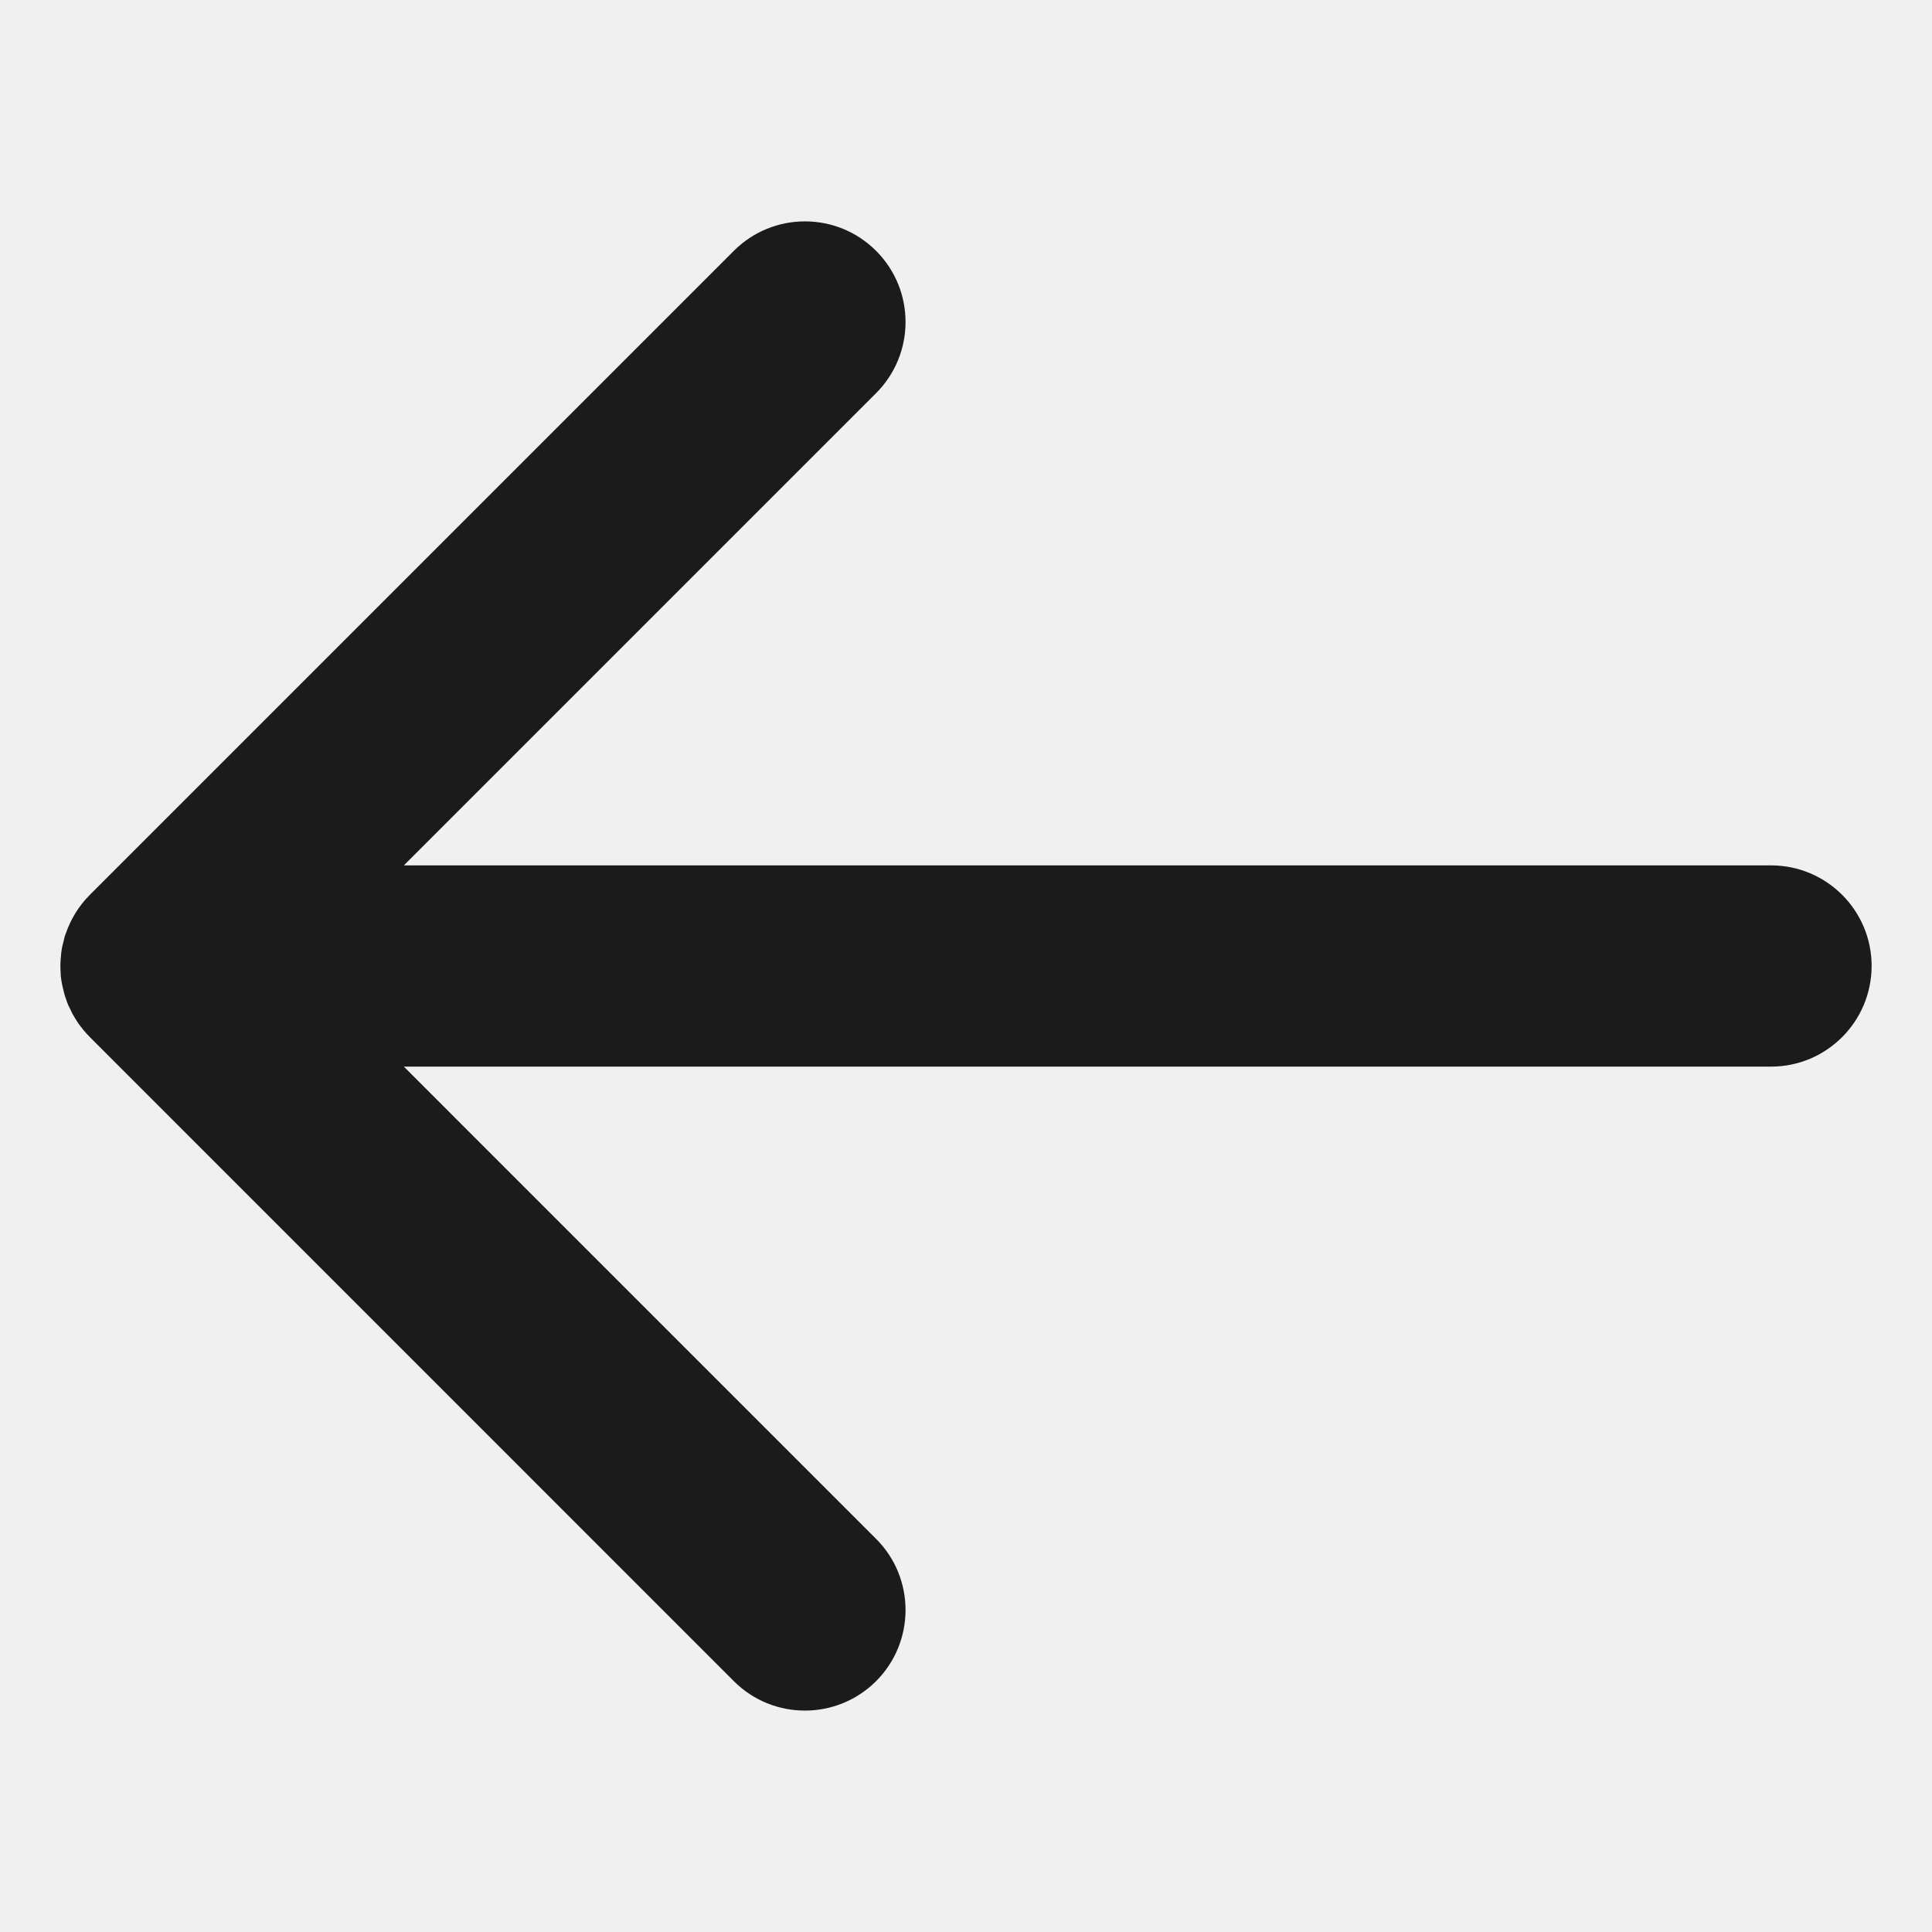
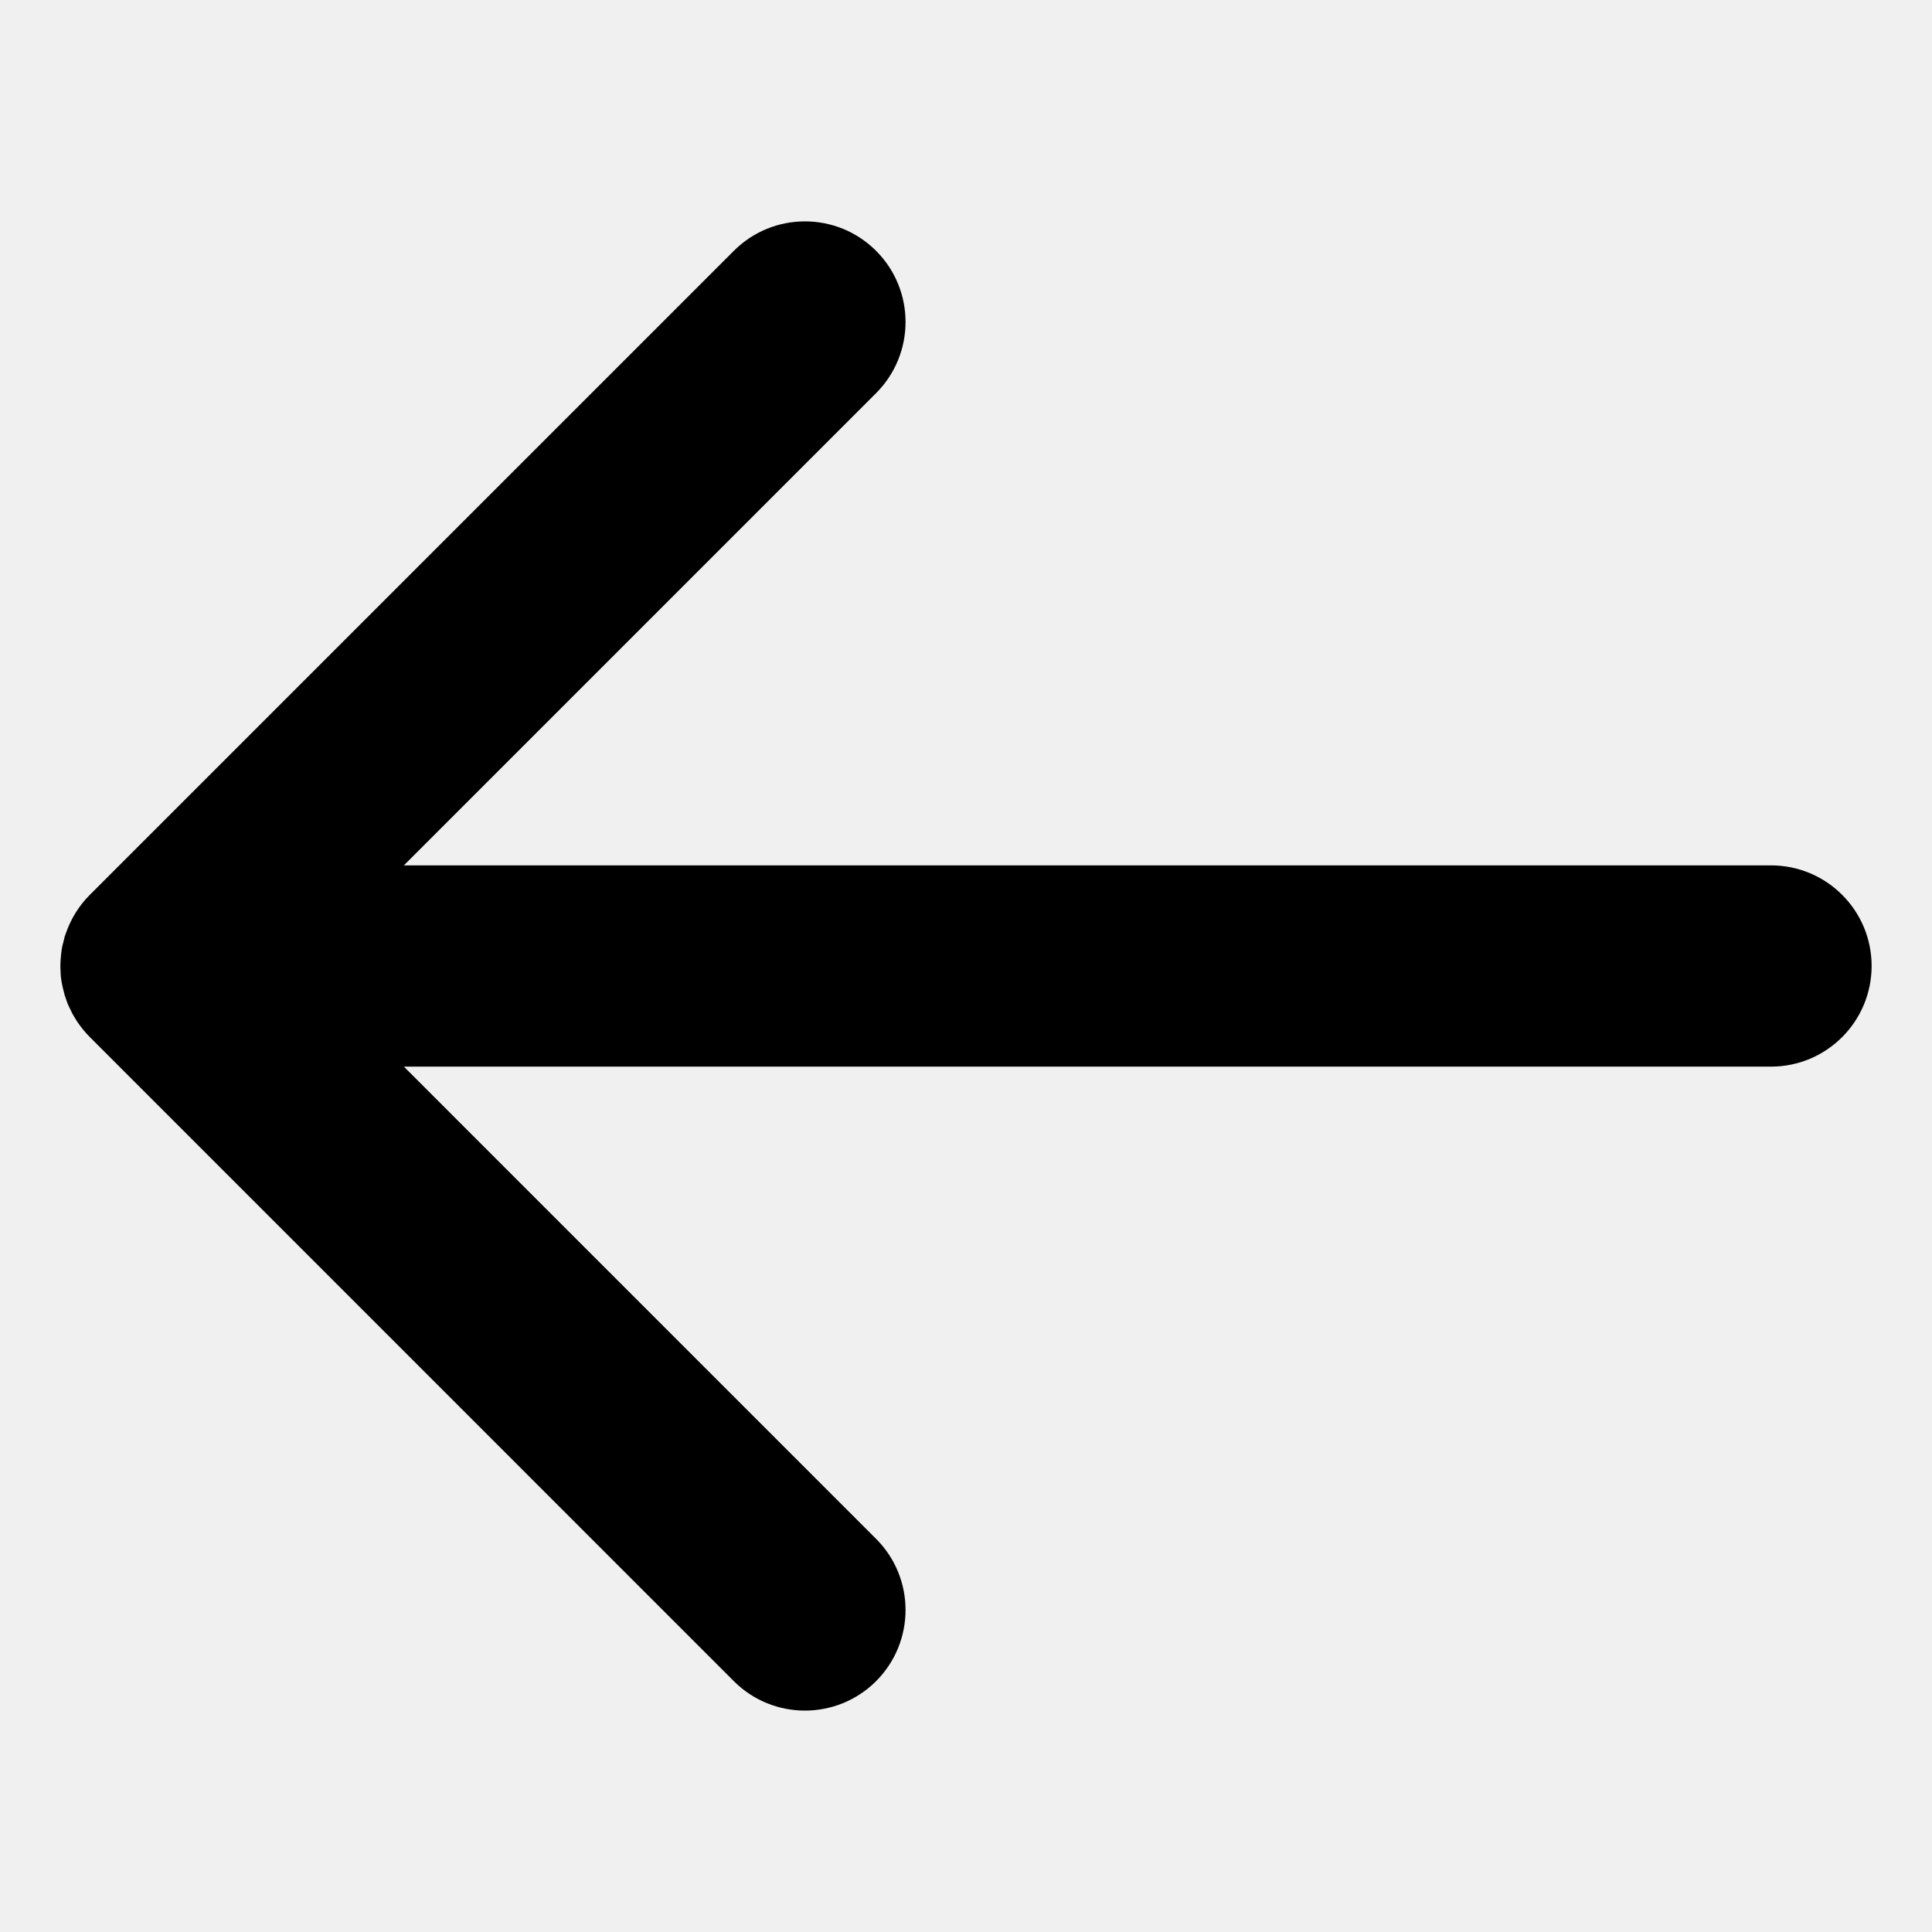
- <svg xmlns="http://www.w3.org/2000/svg" width="24" height="24" viewBox="0 0 24 24" fill="none">
+ <svg xmlns="http://www.w3.org/2000/svg" width="24" height="24" viewBox="0 0 24 24">
  <g clip-path="url(#clip0_146_183)">
-     <path d="M9.116 3.116C9.604 2.628 10.395 2.628 10.883 3.116C11.371 3.604 11.371 4.395 10.883 4.884L5.017 10.75H22C22.69 10.75 23.25 11.309 23.25 12C23.249 12.69 22.69 13.25 22 13.25H5.017L10.883 19.116C11.371 19.604 11.371 20.395 10.883 20.884C10.395 21.371 9.604 21.372 9.116 20.884L1.116 12.883C1.059 12.826 1.008 12.763 0.962 12.696C0.948 12.675 0.935 12.653 0.922 12.631C0.914 12.616 0.905 12.602 0.897 12.588C0.888 12.571 0.881 12.554 0.873 12.537C0.863 12.517 0.853 12.498 0.844 12.477C0.835 12.456 0.828 12.434 0.821 12.413C0.815 12.397 0.809 12.38 0.804 12.364C0.799 12.348 0.796 12.333 0.792 12.317C0.775 12.254 0.762 12.19 0.755 12.124C0.754 12.108 0.754 12.093 0.753 12.078C0.752 12.052 0.75 12.026 0.75 12C0.75 11.974 0.752 11.948 0.753 11.923C0.757 11.868 0.762 11.813 0.773 11.759C0.778 11.735 0.784 11.711 0.791 11.687C0.795 11.669 0.799 11.651 0.804 11.633C0.808 11.62 0.814 11.606 0.819 11.592C0.879 11.419 0.977 11.255 1.116 11.116L9.116 3.116Z" fill="#1B1B1B" />
+     <path d="M9.116 3.116C9.604 2.628 10.395 2.628 10.883 3.116C11.371 3.604 11.371 4.395 10.883 4.884L5.017 10.75H22C22.69 10.75 23.25 11.309 23.25 12C23.249 12.69 22.69 13.25 22 13.25H5.017L10.883 19.116C11.371 19.604 11.371 20.395 10.883 20.884C10.395 21.371 9.604 21.372 9.116 20.884L1.116 12.883C1.059 12.826 1.008 12.763 0.962 12.696C0.948 12.675 0.935 12.653 0.922 12.631C0.914 12.616 0.905 12.602 0.897 12.588C0.888 12.571 0.881 12.554 0.873 12.537C0.863 12.517 0.853 12.498 0.844 12.477C0.835 12.456 0.828 12.434 0.821 12.413C0.815 12.397 0.809 12.38 0.804 12.364C0.799 12.348 0.796 12.333 0.792 12.317C0.775 12.254 0.762 12.19 0.755 12.124C0.754 12.108 0.754 12.093 0.753 12.078C0.752 12.052 0.75 12.026 0.75 12C0.75 11.974 0.752 11.948 0.753 11.923C0.757 11.868 0.762 11.813 0.773 11.759C0.778 11.735 0.784 11.711 0.791 11.687C0.795 11.669 0.799 11.651 0.804 11.633C0.808 11.62 0.814 11.606 0.819 11.592C0.879 11.419 0.977 11.255 1.116 11.116L9.116 3.116Z" fill="currentColor" />
  </g>
  <defs>
    <clipPath id="clip0_146_183">
      <rect width="24" height="24" fill="white" />
    </clipPath>
  </defs>
</svg>
